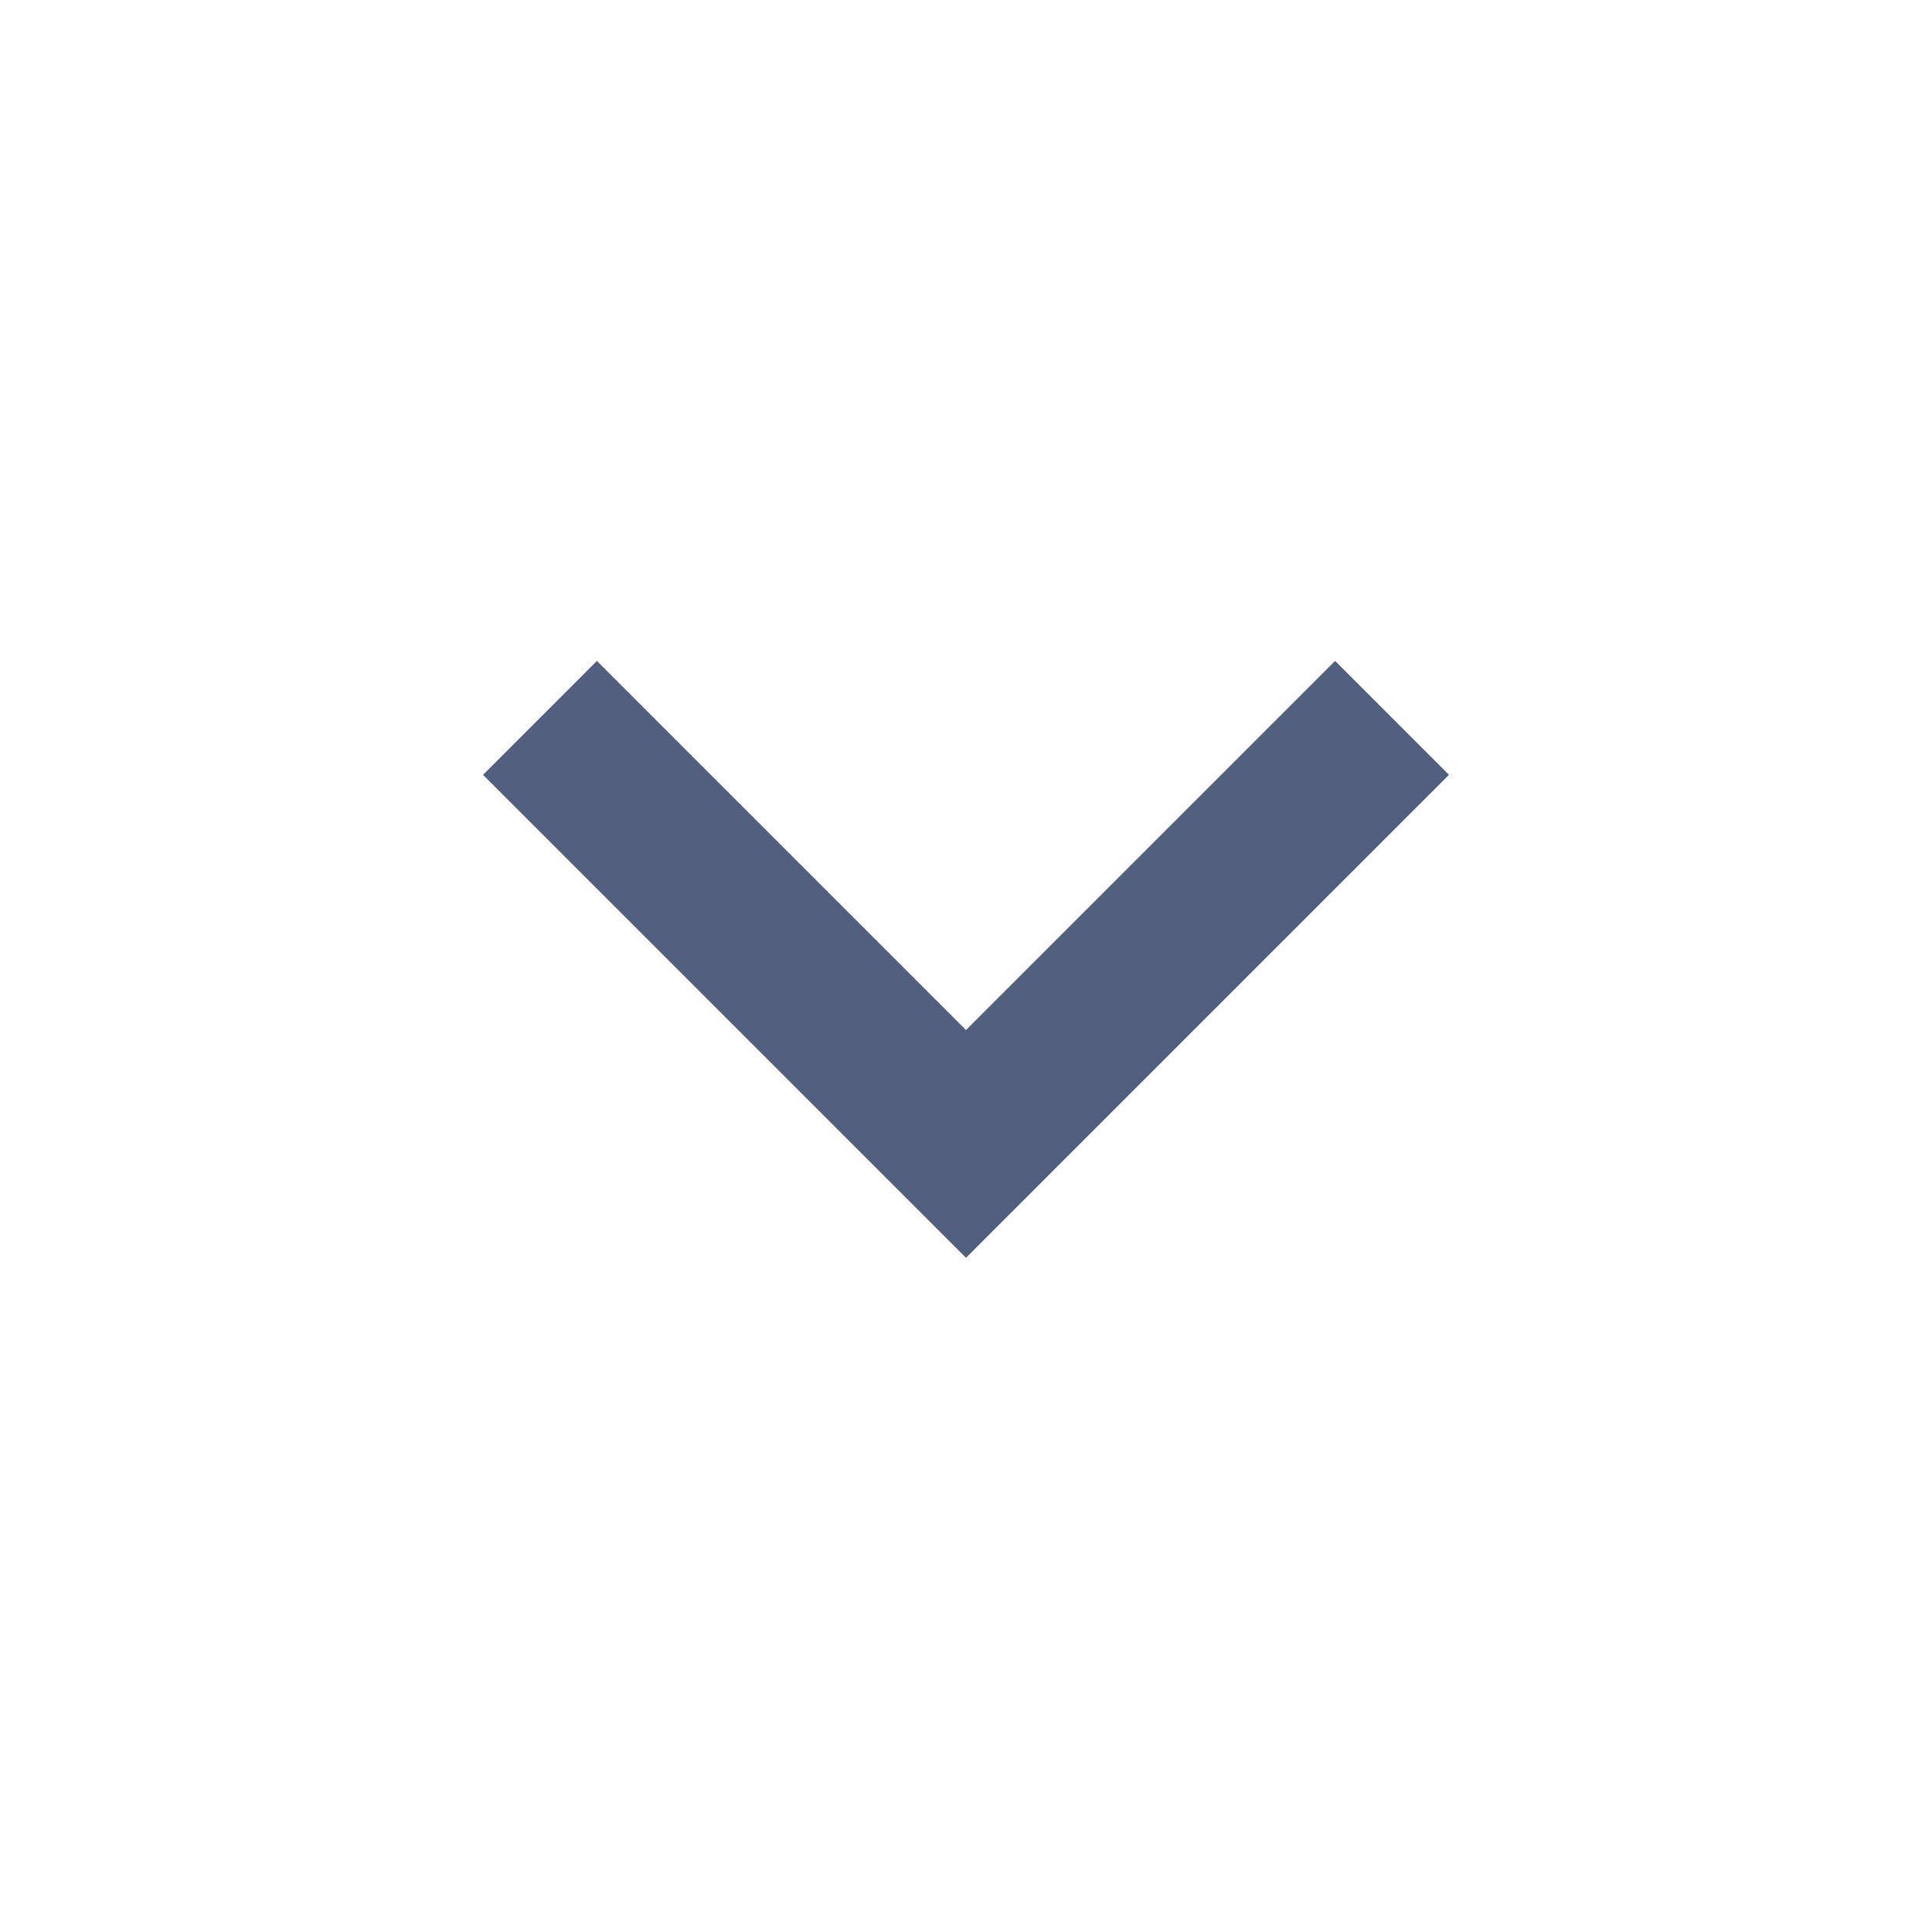
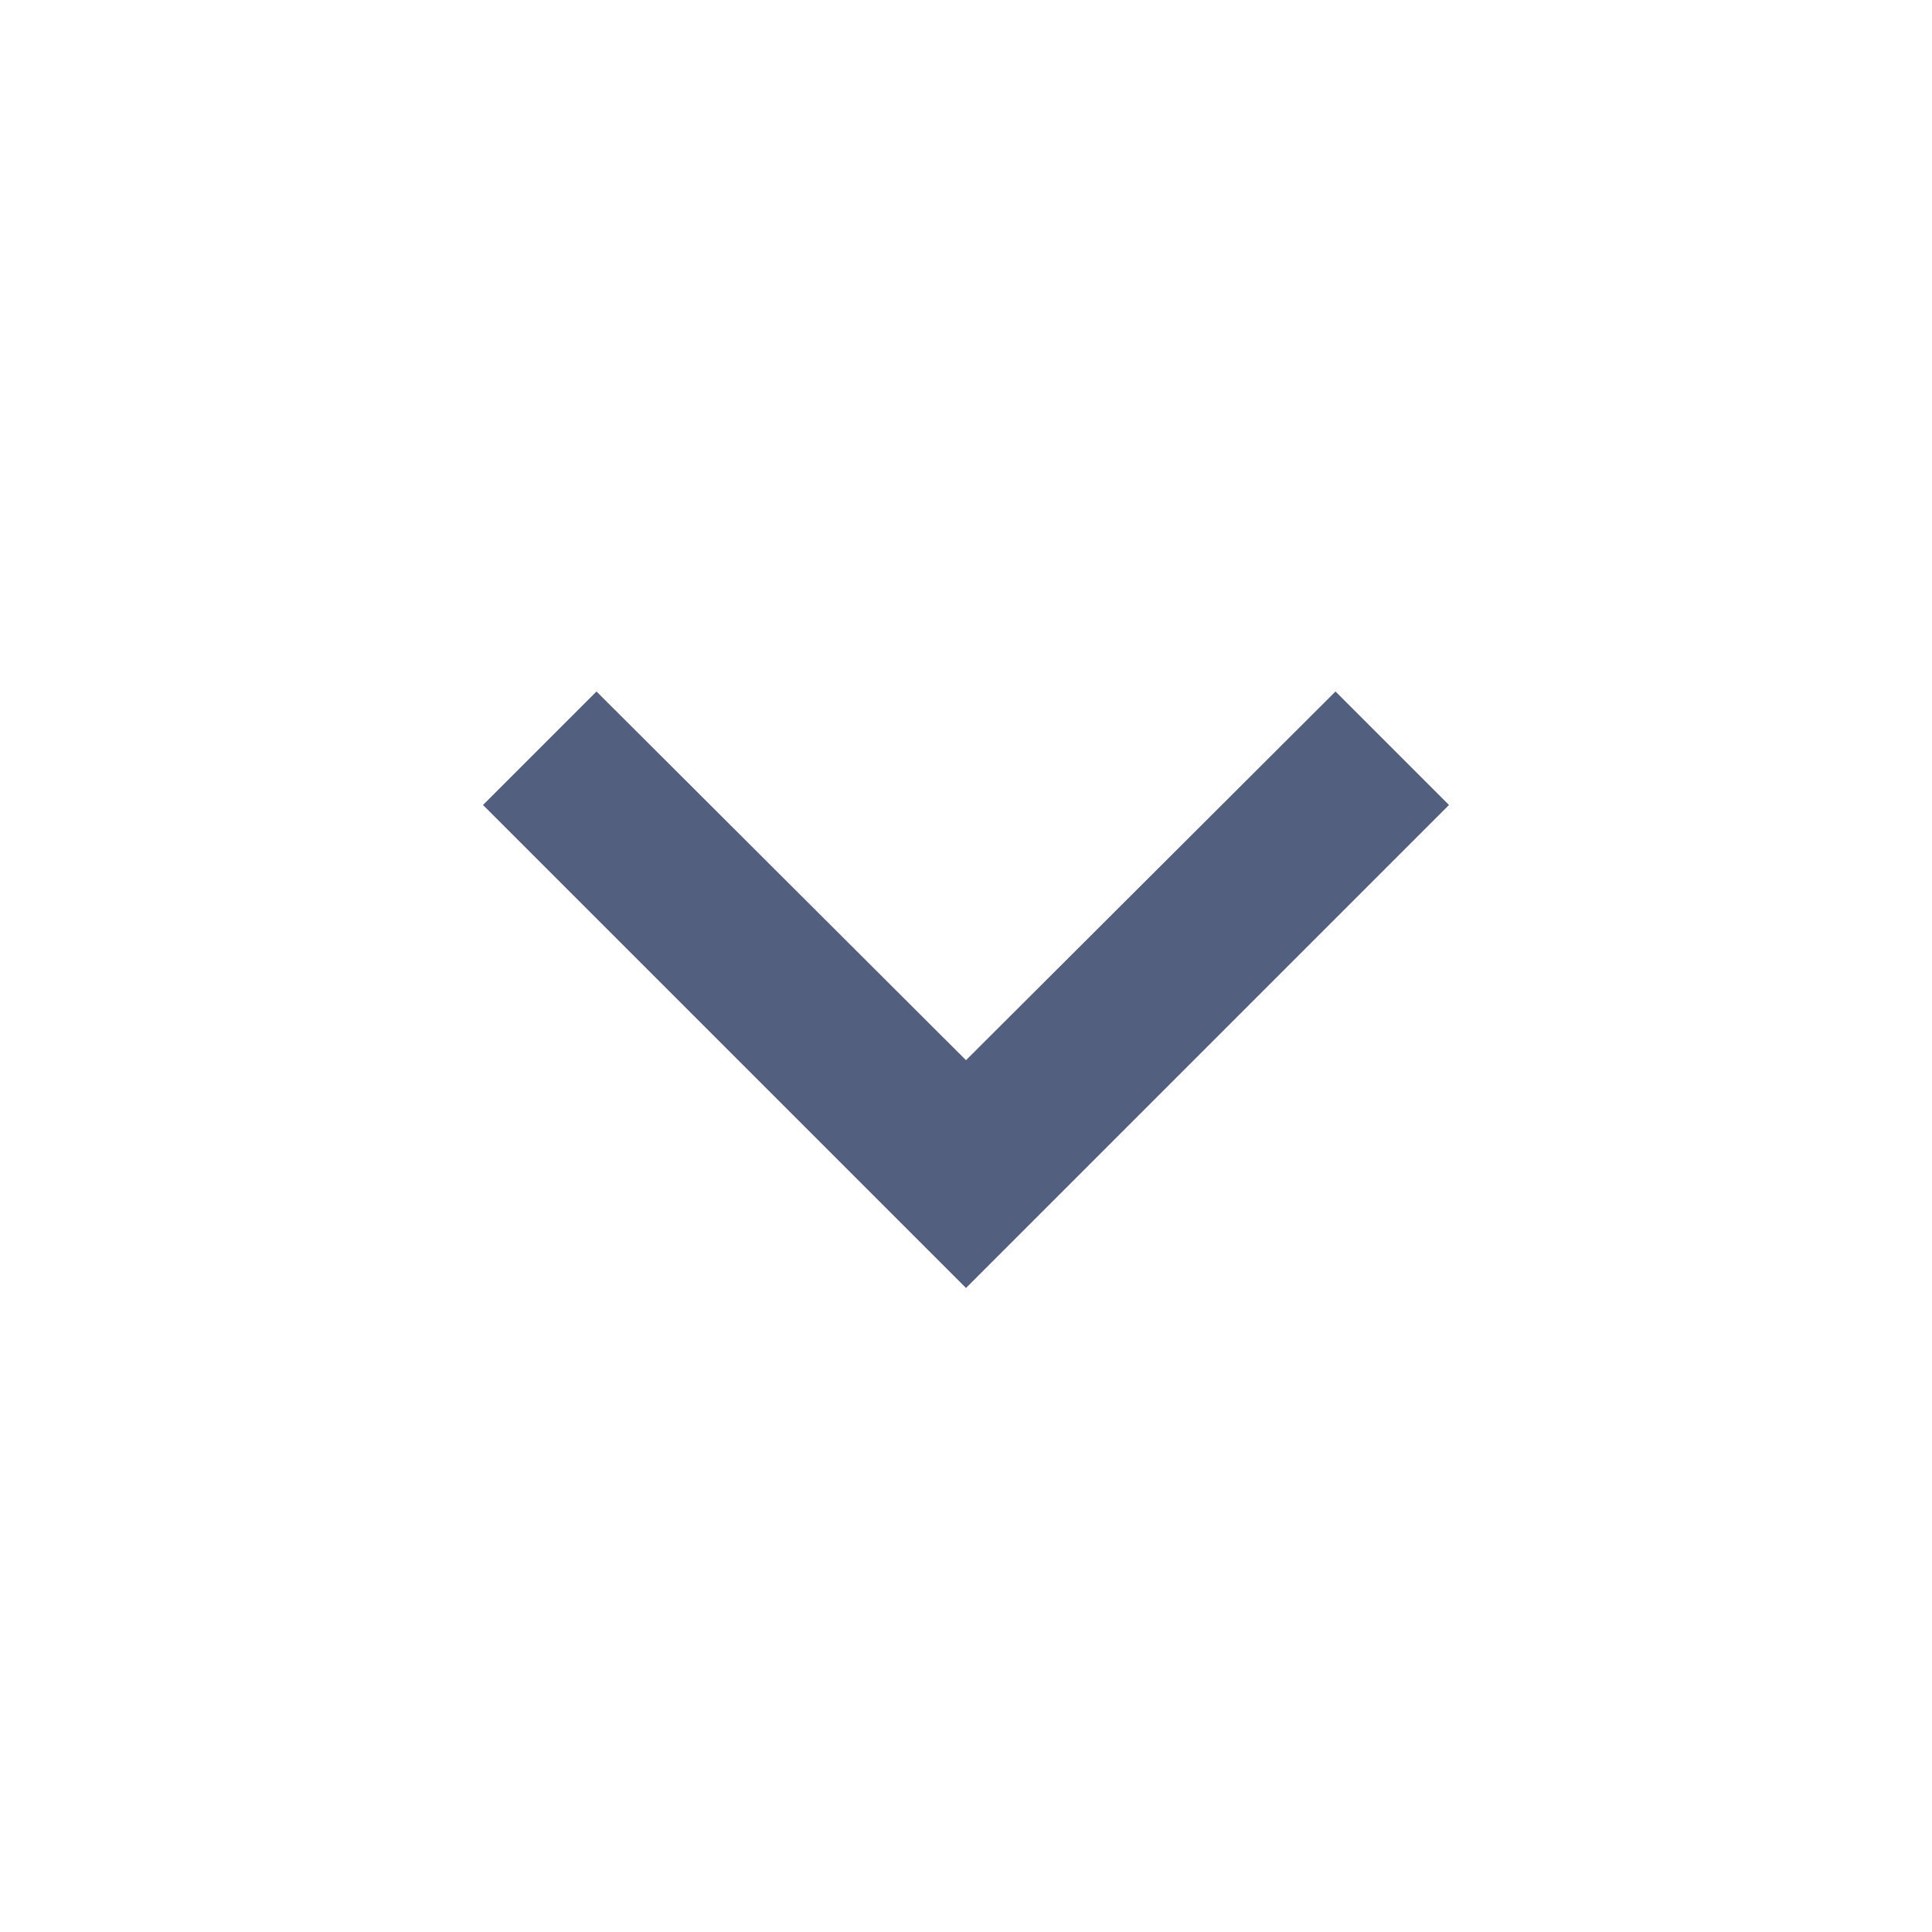
- <svg xmlns="http://www.w3.org/2000/svg" height="20" viewBox="0 0 48 48" width="20">
-   <path d="M14.83 16.42l9.17 9.17 9.17-9.17 2.83 2.83-12 12-12-12z" fill="#525F7F" />
-   <path d="M0 0h48v48h-48z" fill="none" />
+ <svg xmlns="http://www.w3.org/2000/svg" width="24" height="24" viewBox="0 0 24 24">
+   <path fill="none" d="M0 0h24v24H0V0z" />
+   <path d="M7.41 8.59L12 13.17l4.59-4.58L18 10l-6 6-6-6 1.41-1.41z" fill="#525F7F" />
</svg>
